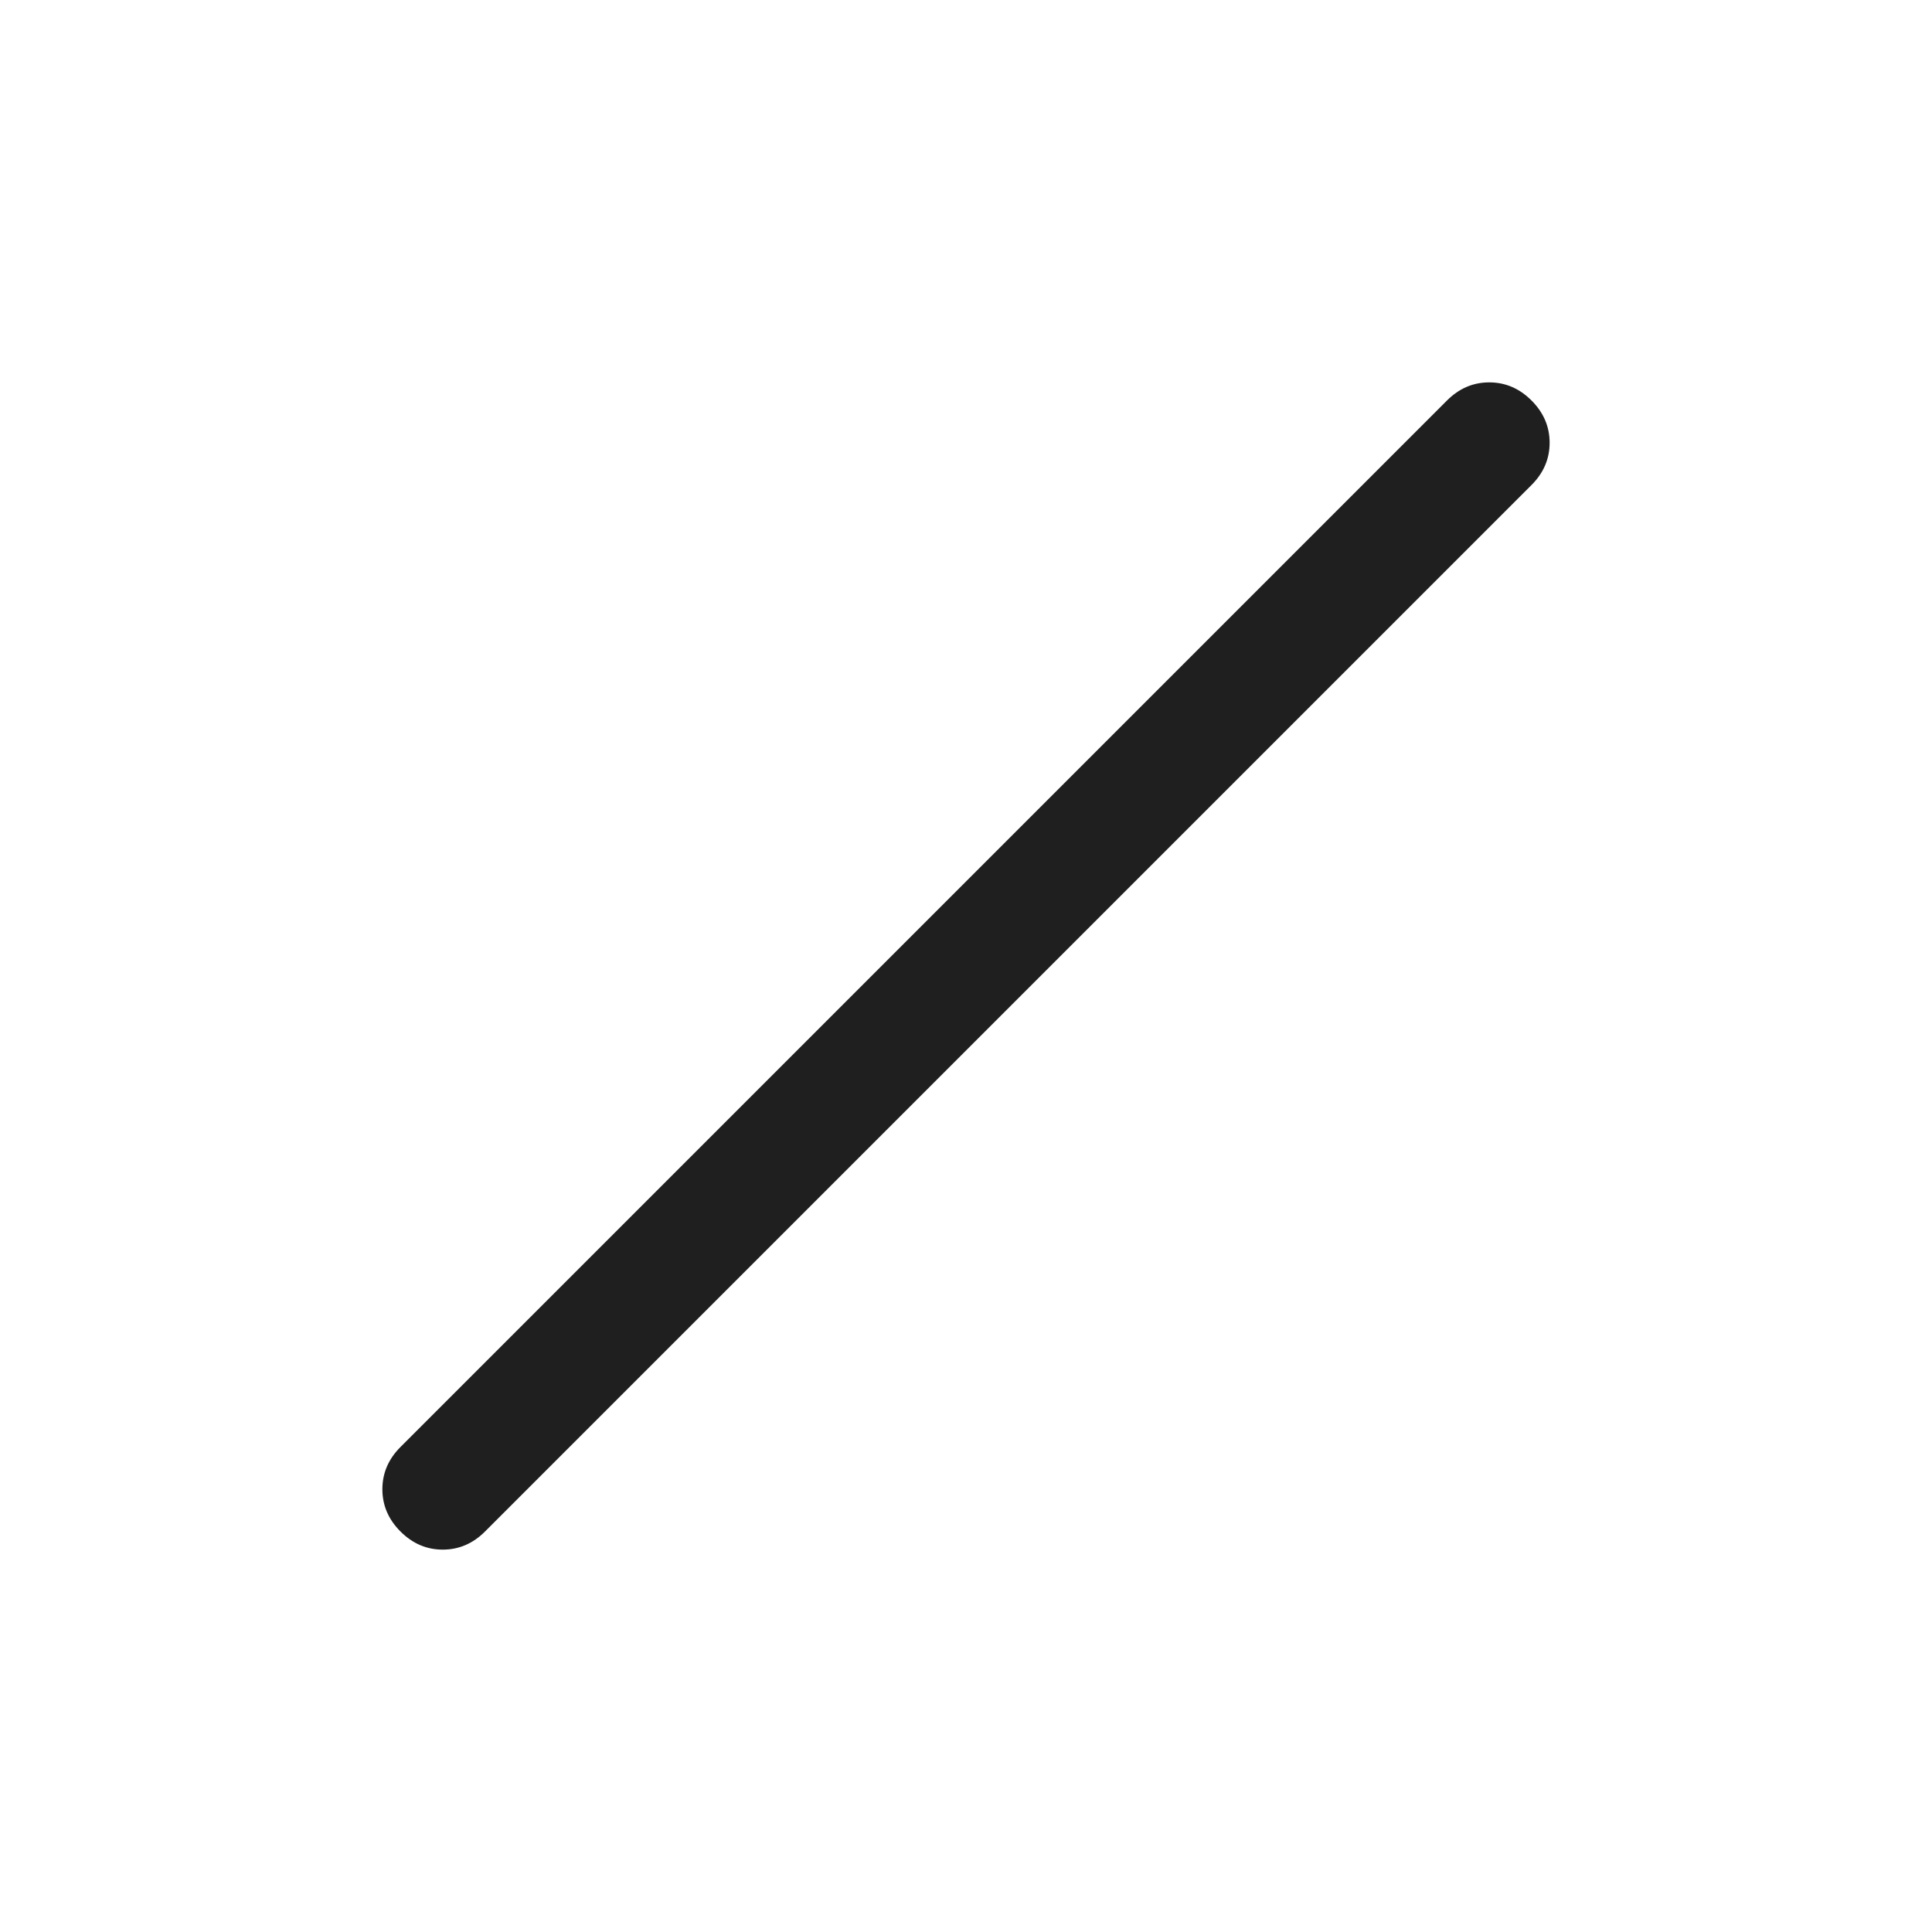
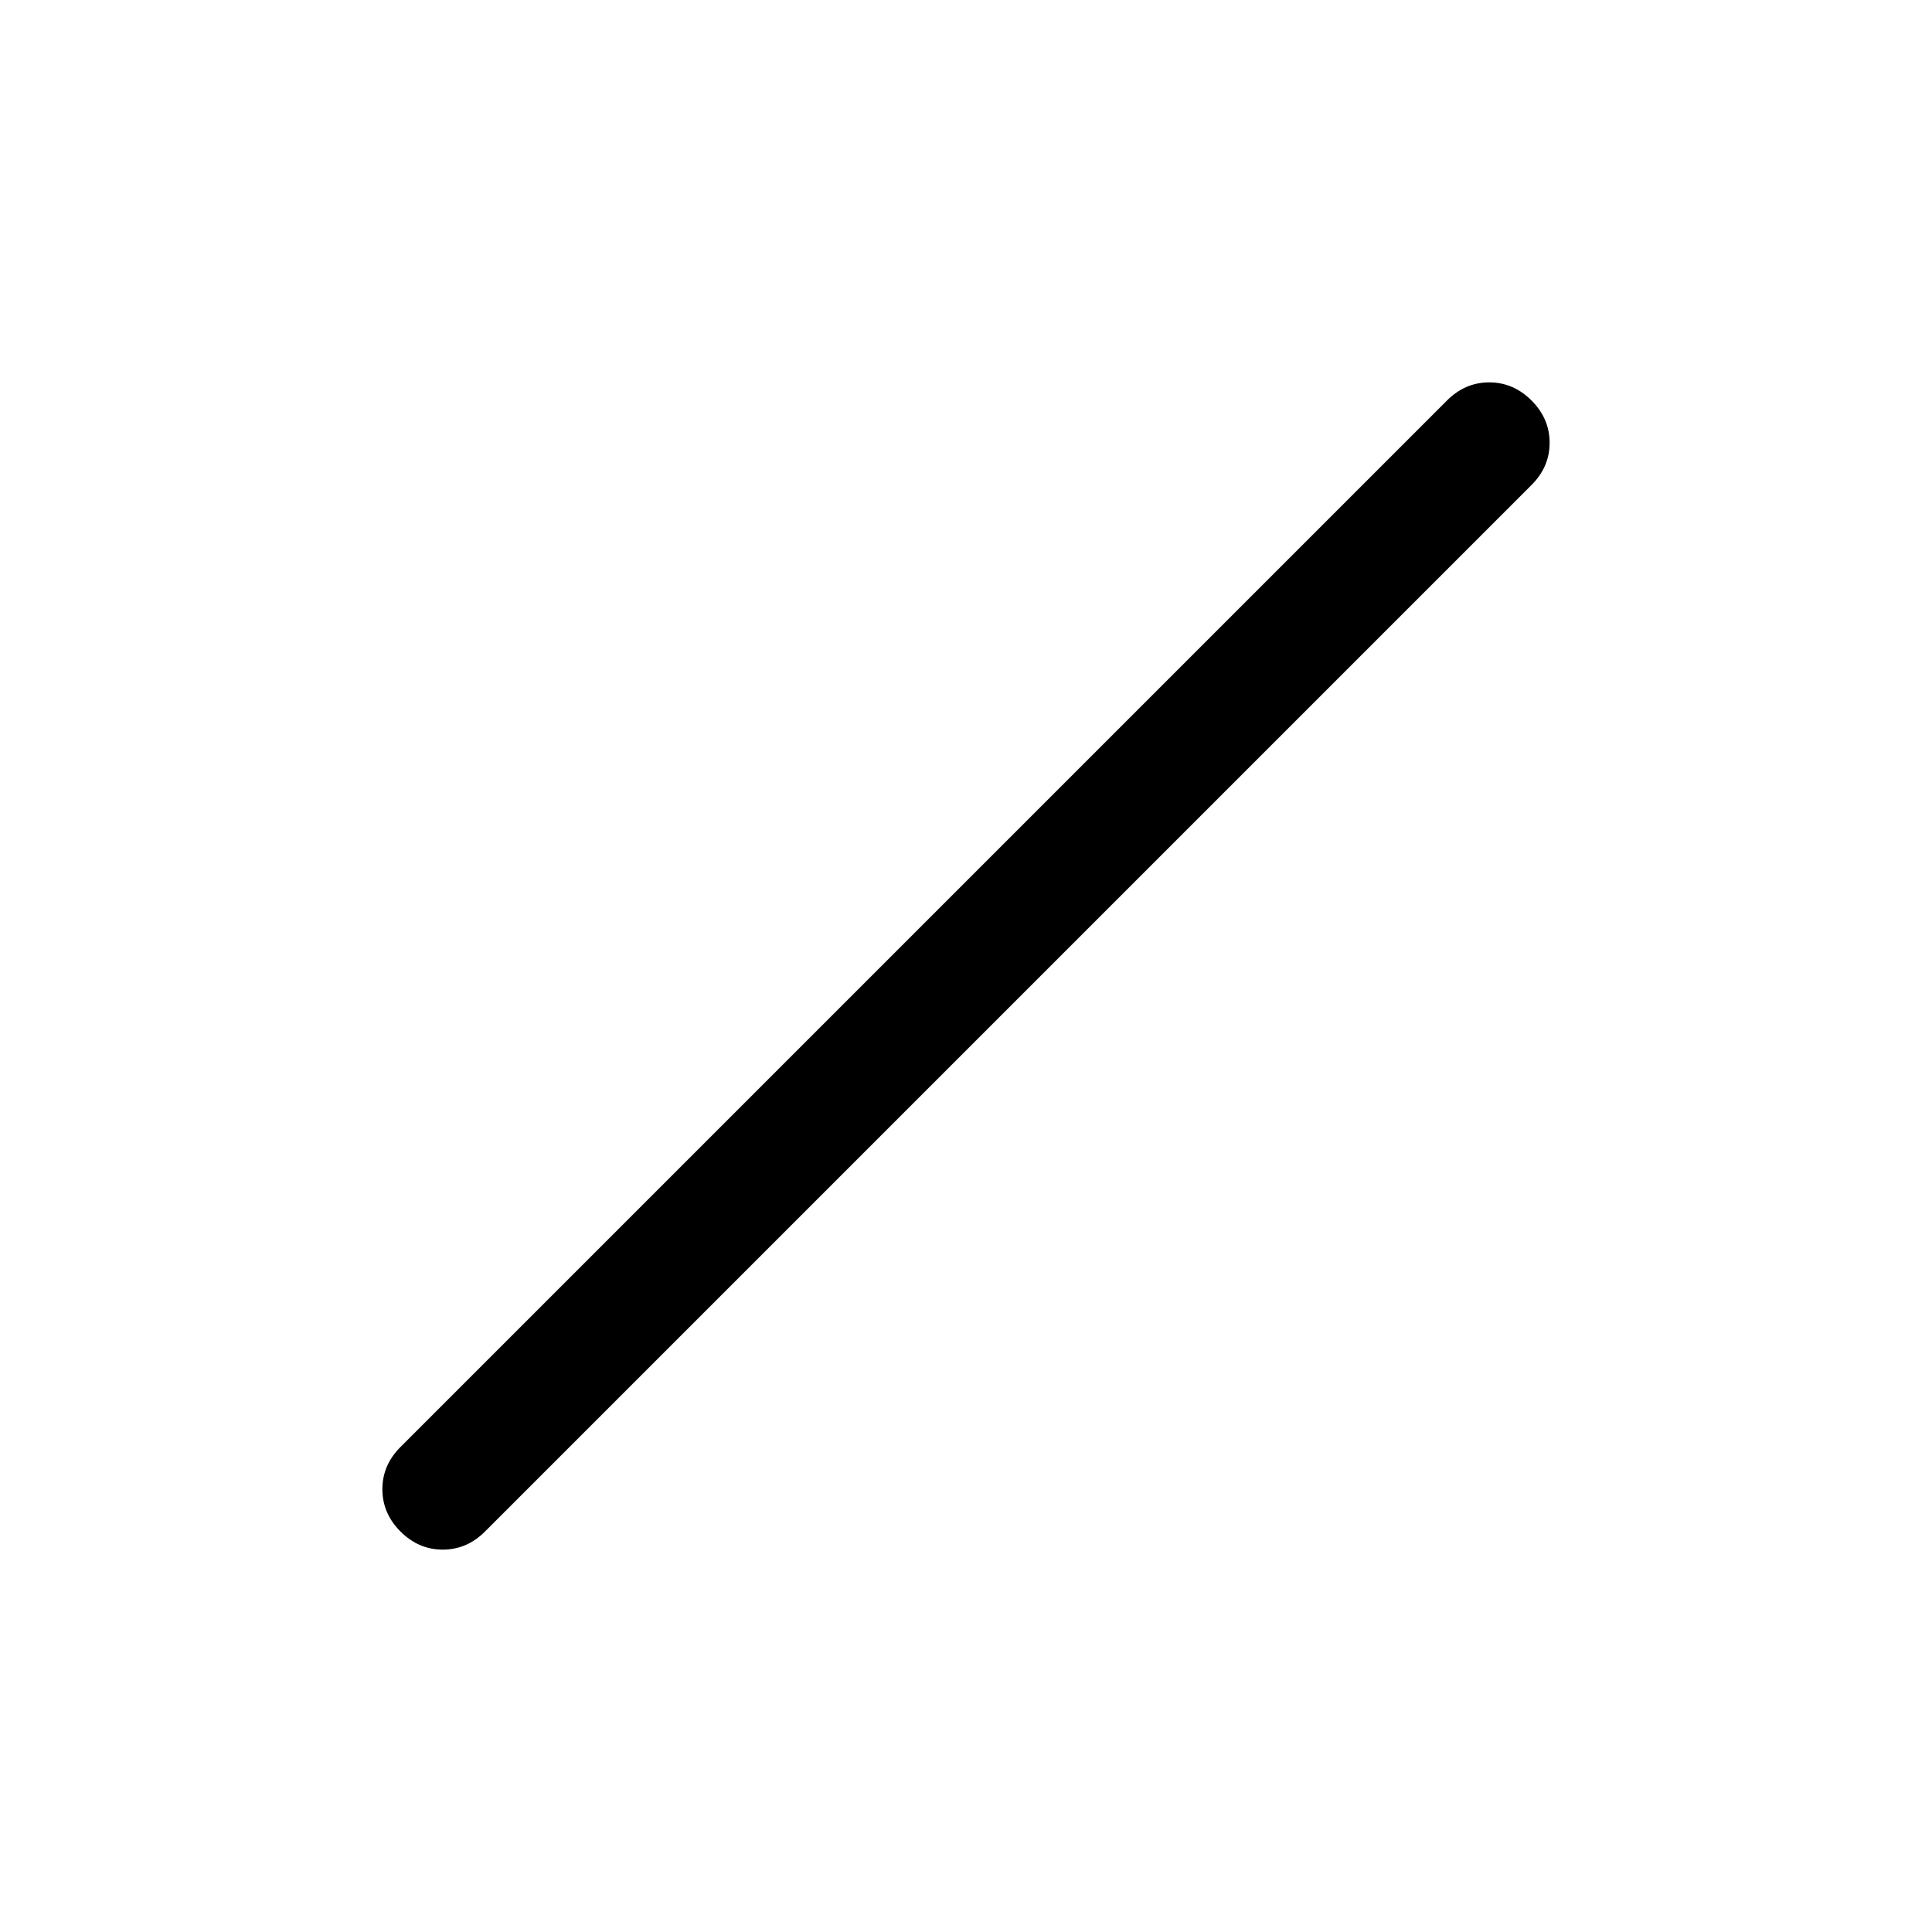
- <svg xmlns="http://www.w3.org/2000/svg" height="24px" viewBox="0 -960 960 960" width="24px" fill="#1f1f1f">
+ <svg xmlns="http://www.w3.org/2000/svg" height="24px" viewBox="0 -960 960 960" width="24px" fill="currentColor">
  <path d="M199-199q-9-9-9-21t9-21l520-520q9-9 21-9t21 9q9 9 9 21t-9 21L241-199q-9 9-21 9t-21-9Z" />
</svg>
